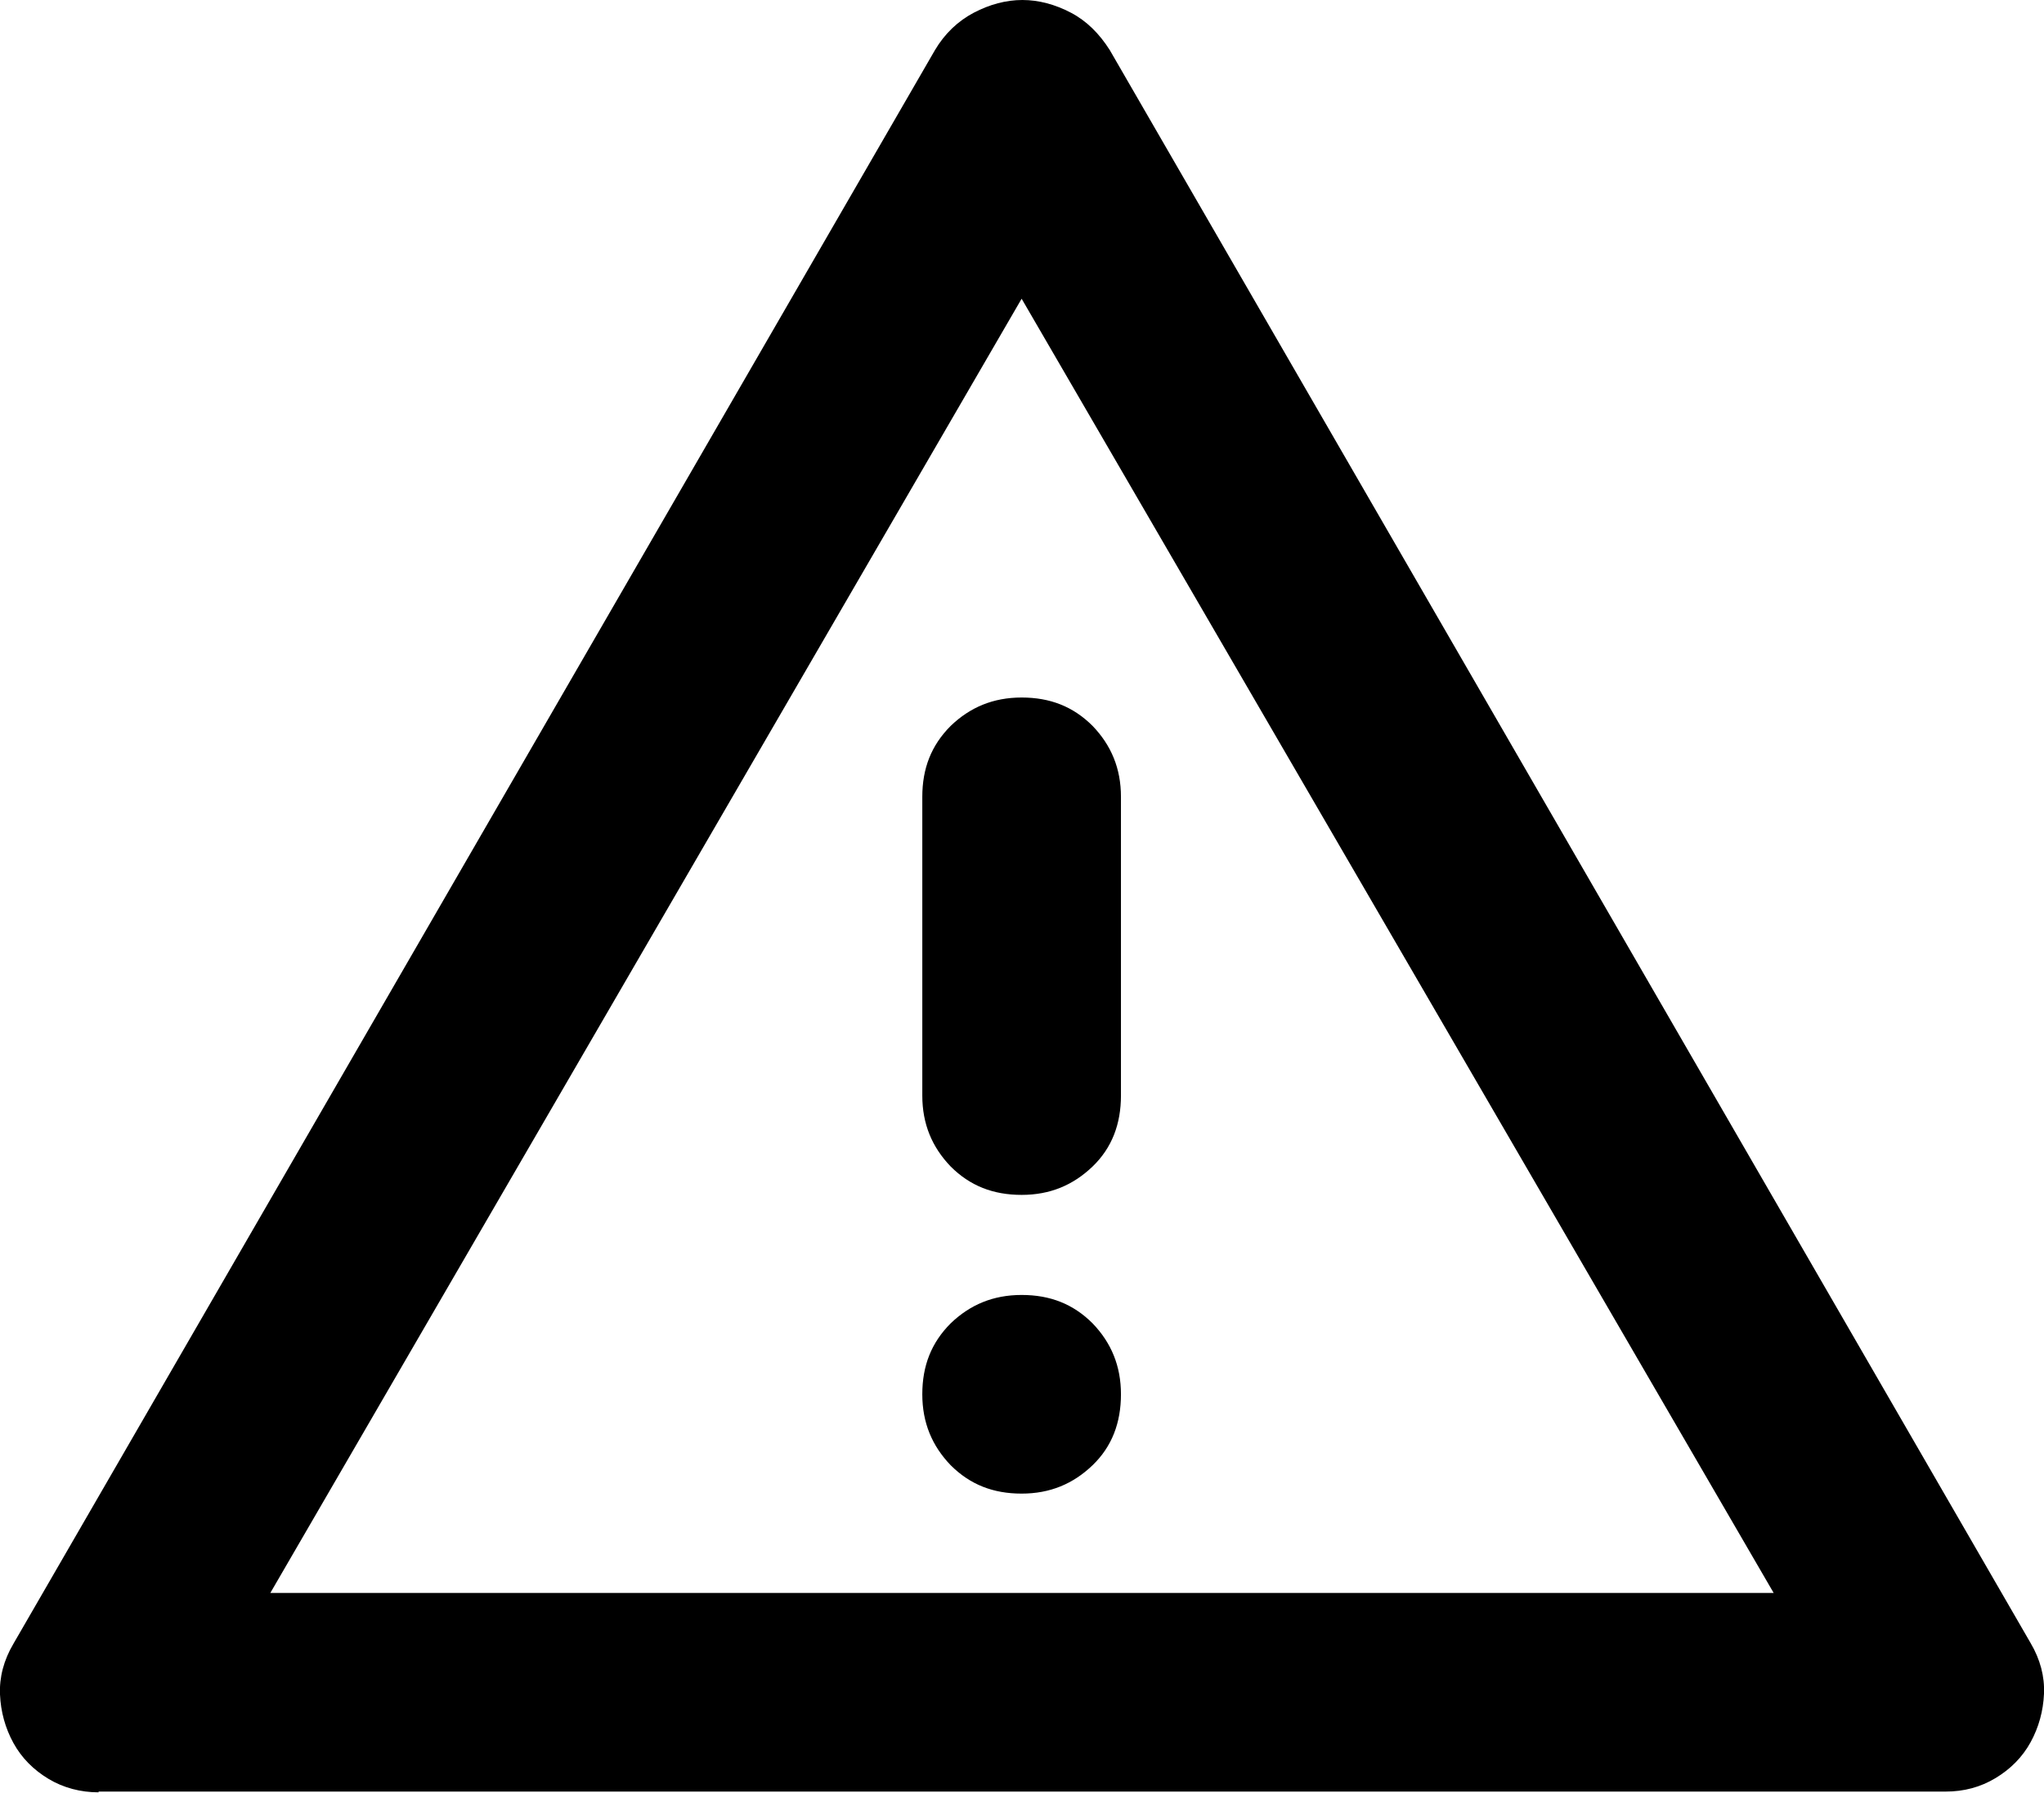
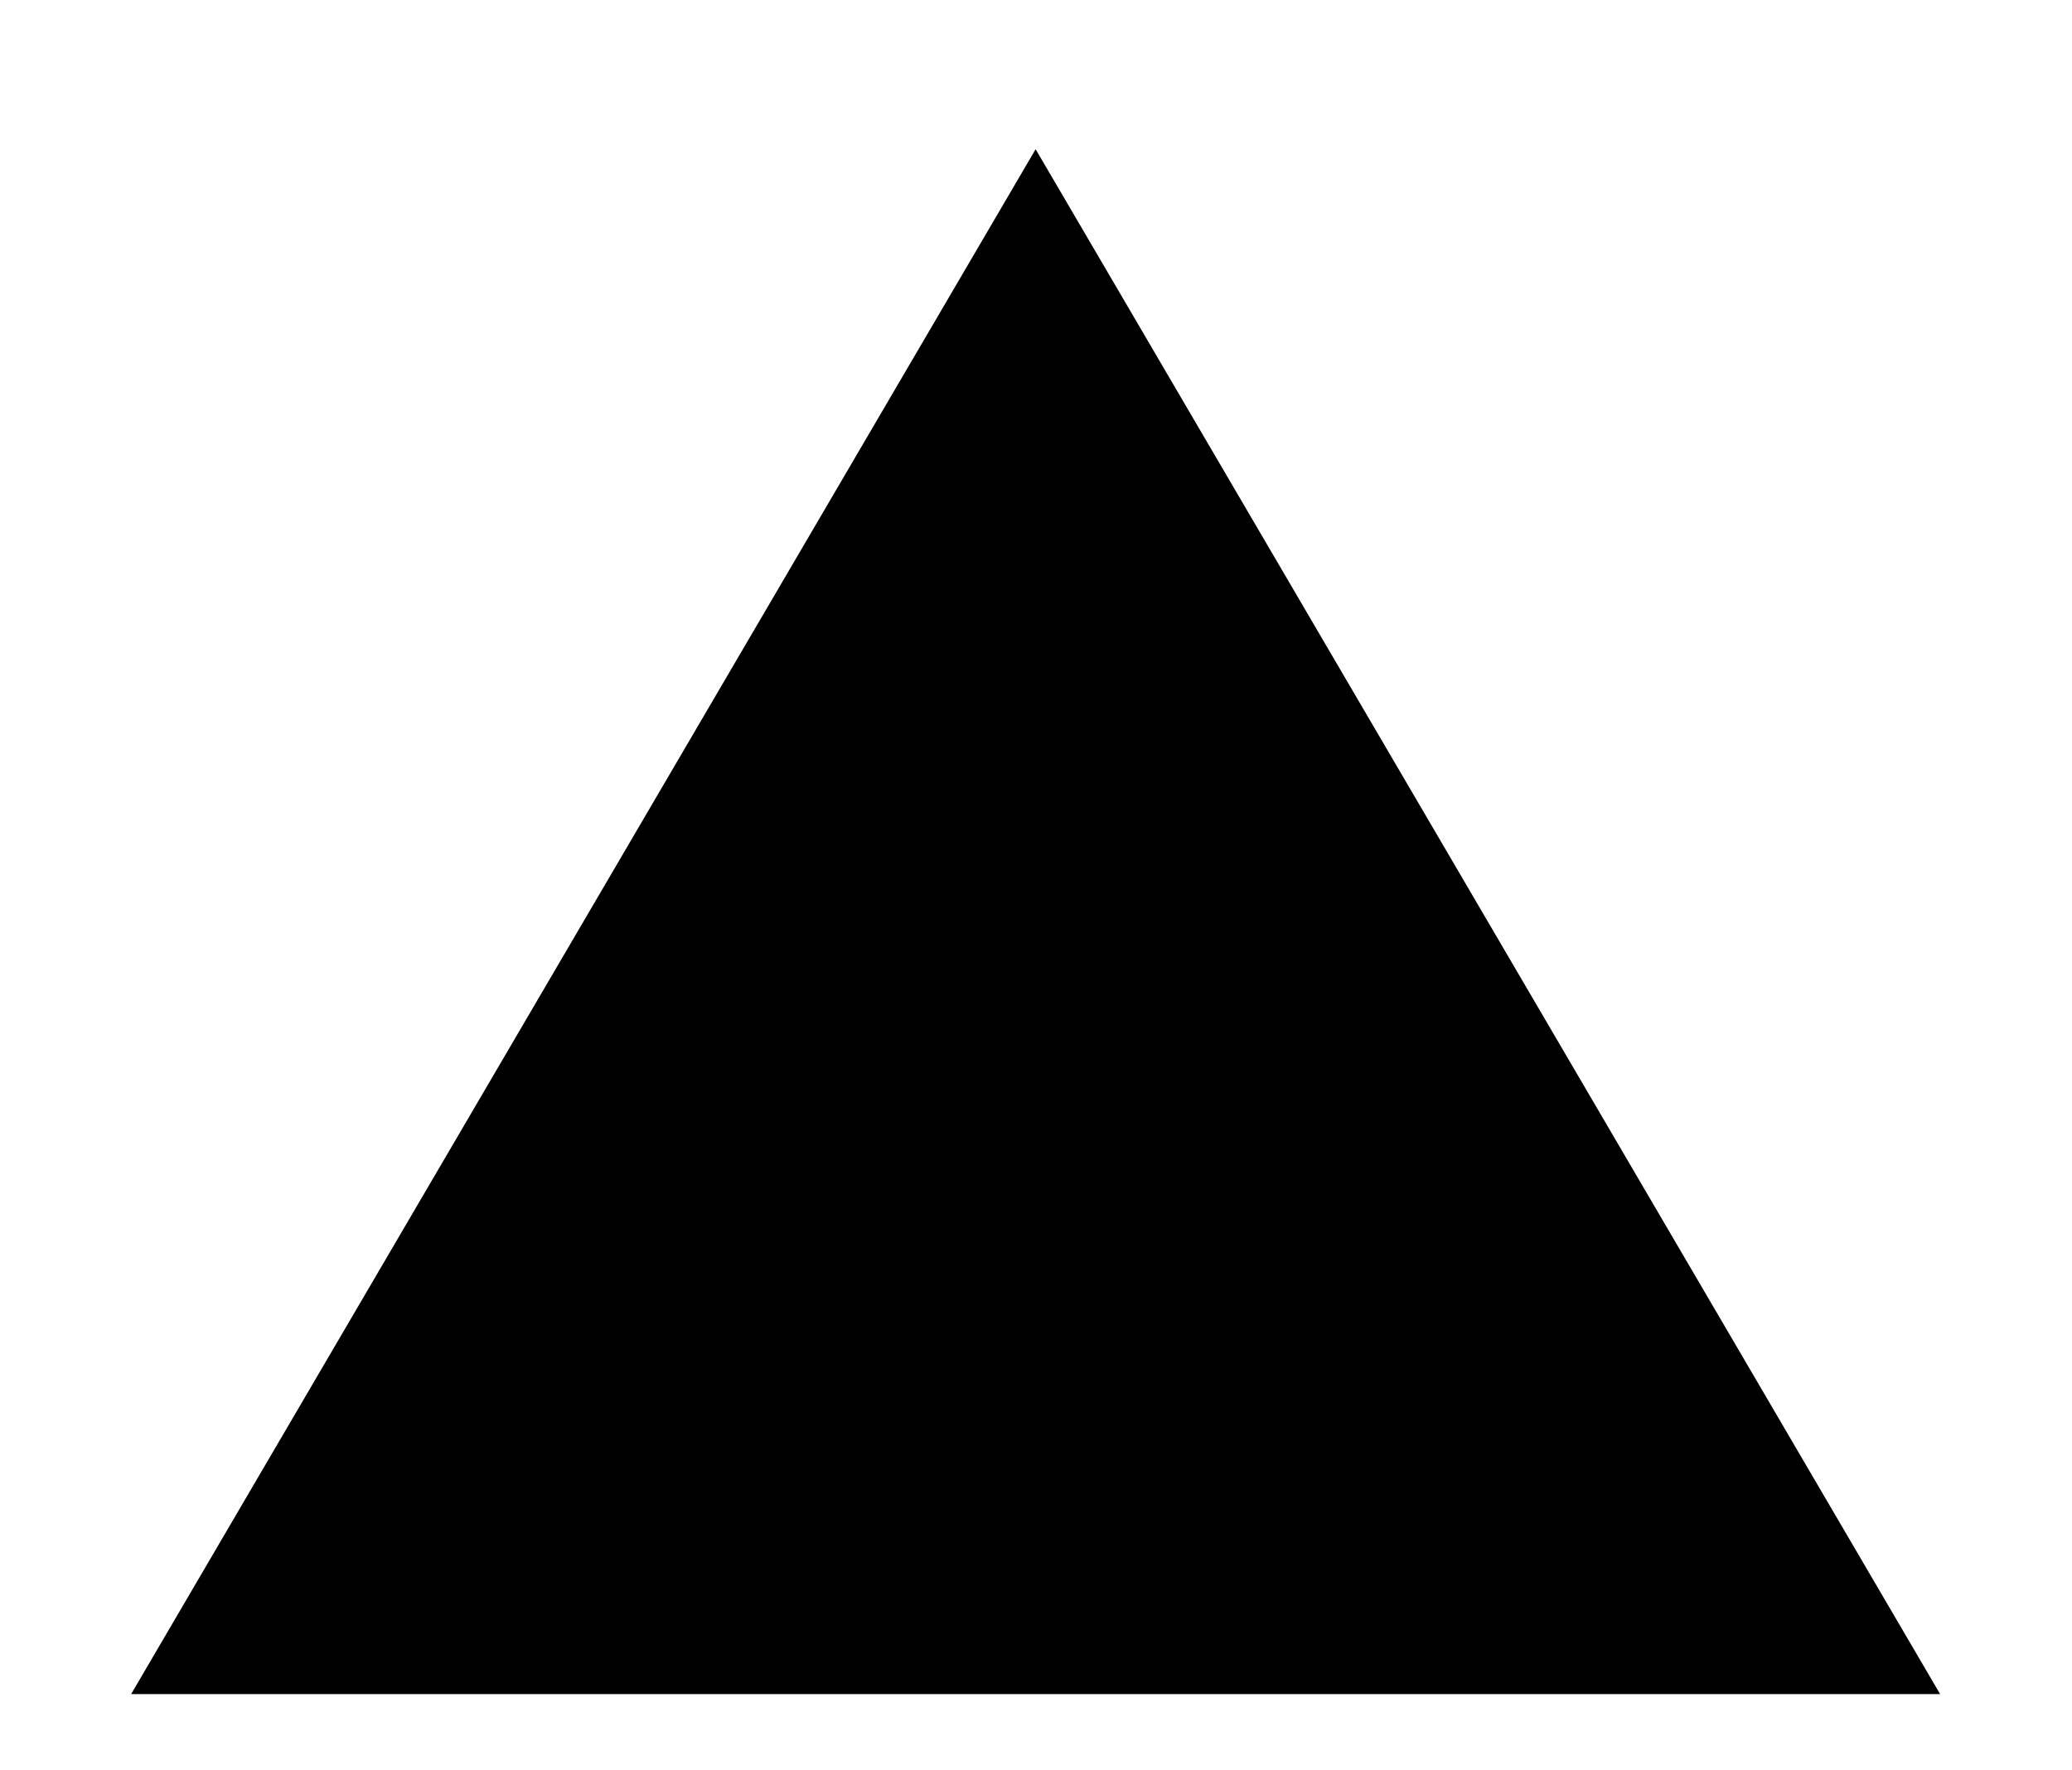
- <svg xmlns="http://www.w3.org/2000/svg" id="err" viewBox="0 0 27.37 24">
+ <svg xmlns="http://www.w3.org/2000/svg" id="err" viewBox="0 0 27.49 23.48">
  <g id="warning">
-     <g class="cls-1">
-       <path id="warning_2" class="cls-2" d="M1.32,24c-.24,0-.47-.06-.67-.18-.2-.12-.36-.28-.47-.48-.11-.2-.17-.42-.18-.65-.01-.23.05-.46.18-.68L12.52.67c.13-.22.31-.39.52-.5.21-.11.43-.17.65-.17s.44.06.65.17c.21.11.38.28.52.5l12.33,21.33c.13.22.19.45.18.68-.01.23-.07.45-.18.65-.11.2-.27.36-.47.48-.2.12-.42.18-.67.18H1.32ZM3.62,21.33h20.13L13.68,4,3.62,21.33ZM13.68,20c.38,0,.69-.13.95-.38s.38-.57.38-.95-.13-.69-.38-.95c-.26-.26-.57-.38-.95-.38s-.69.13-.95.38c-.26.26-.38.57-.38.95s.13.69.38.95c.26.26.57.38.95.38ZM13.68,16c.38,0,.69-.13.95-.38s.38-.57.38-.95v-4c0-.38-.13-.69-.38-.95-.26-.26-.57-.38-.95-.38s-.69.13-.95.38c-.26.26-.38.57-.38.95v4c0,.38.13.69.38.95.26.26.57.38.95.38Z" />
+     <g class="cls-3">
+       <path id="Vector_35" class="cls-1" d="M13.74,9.54v5.06M13.74,17.85v.83M13.74,1.98L1.74,22.48h24L13.74,1.98Z" />
    </g>
  </g>
</svg>
